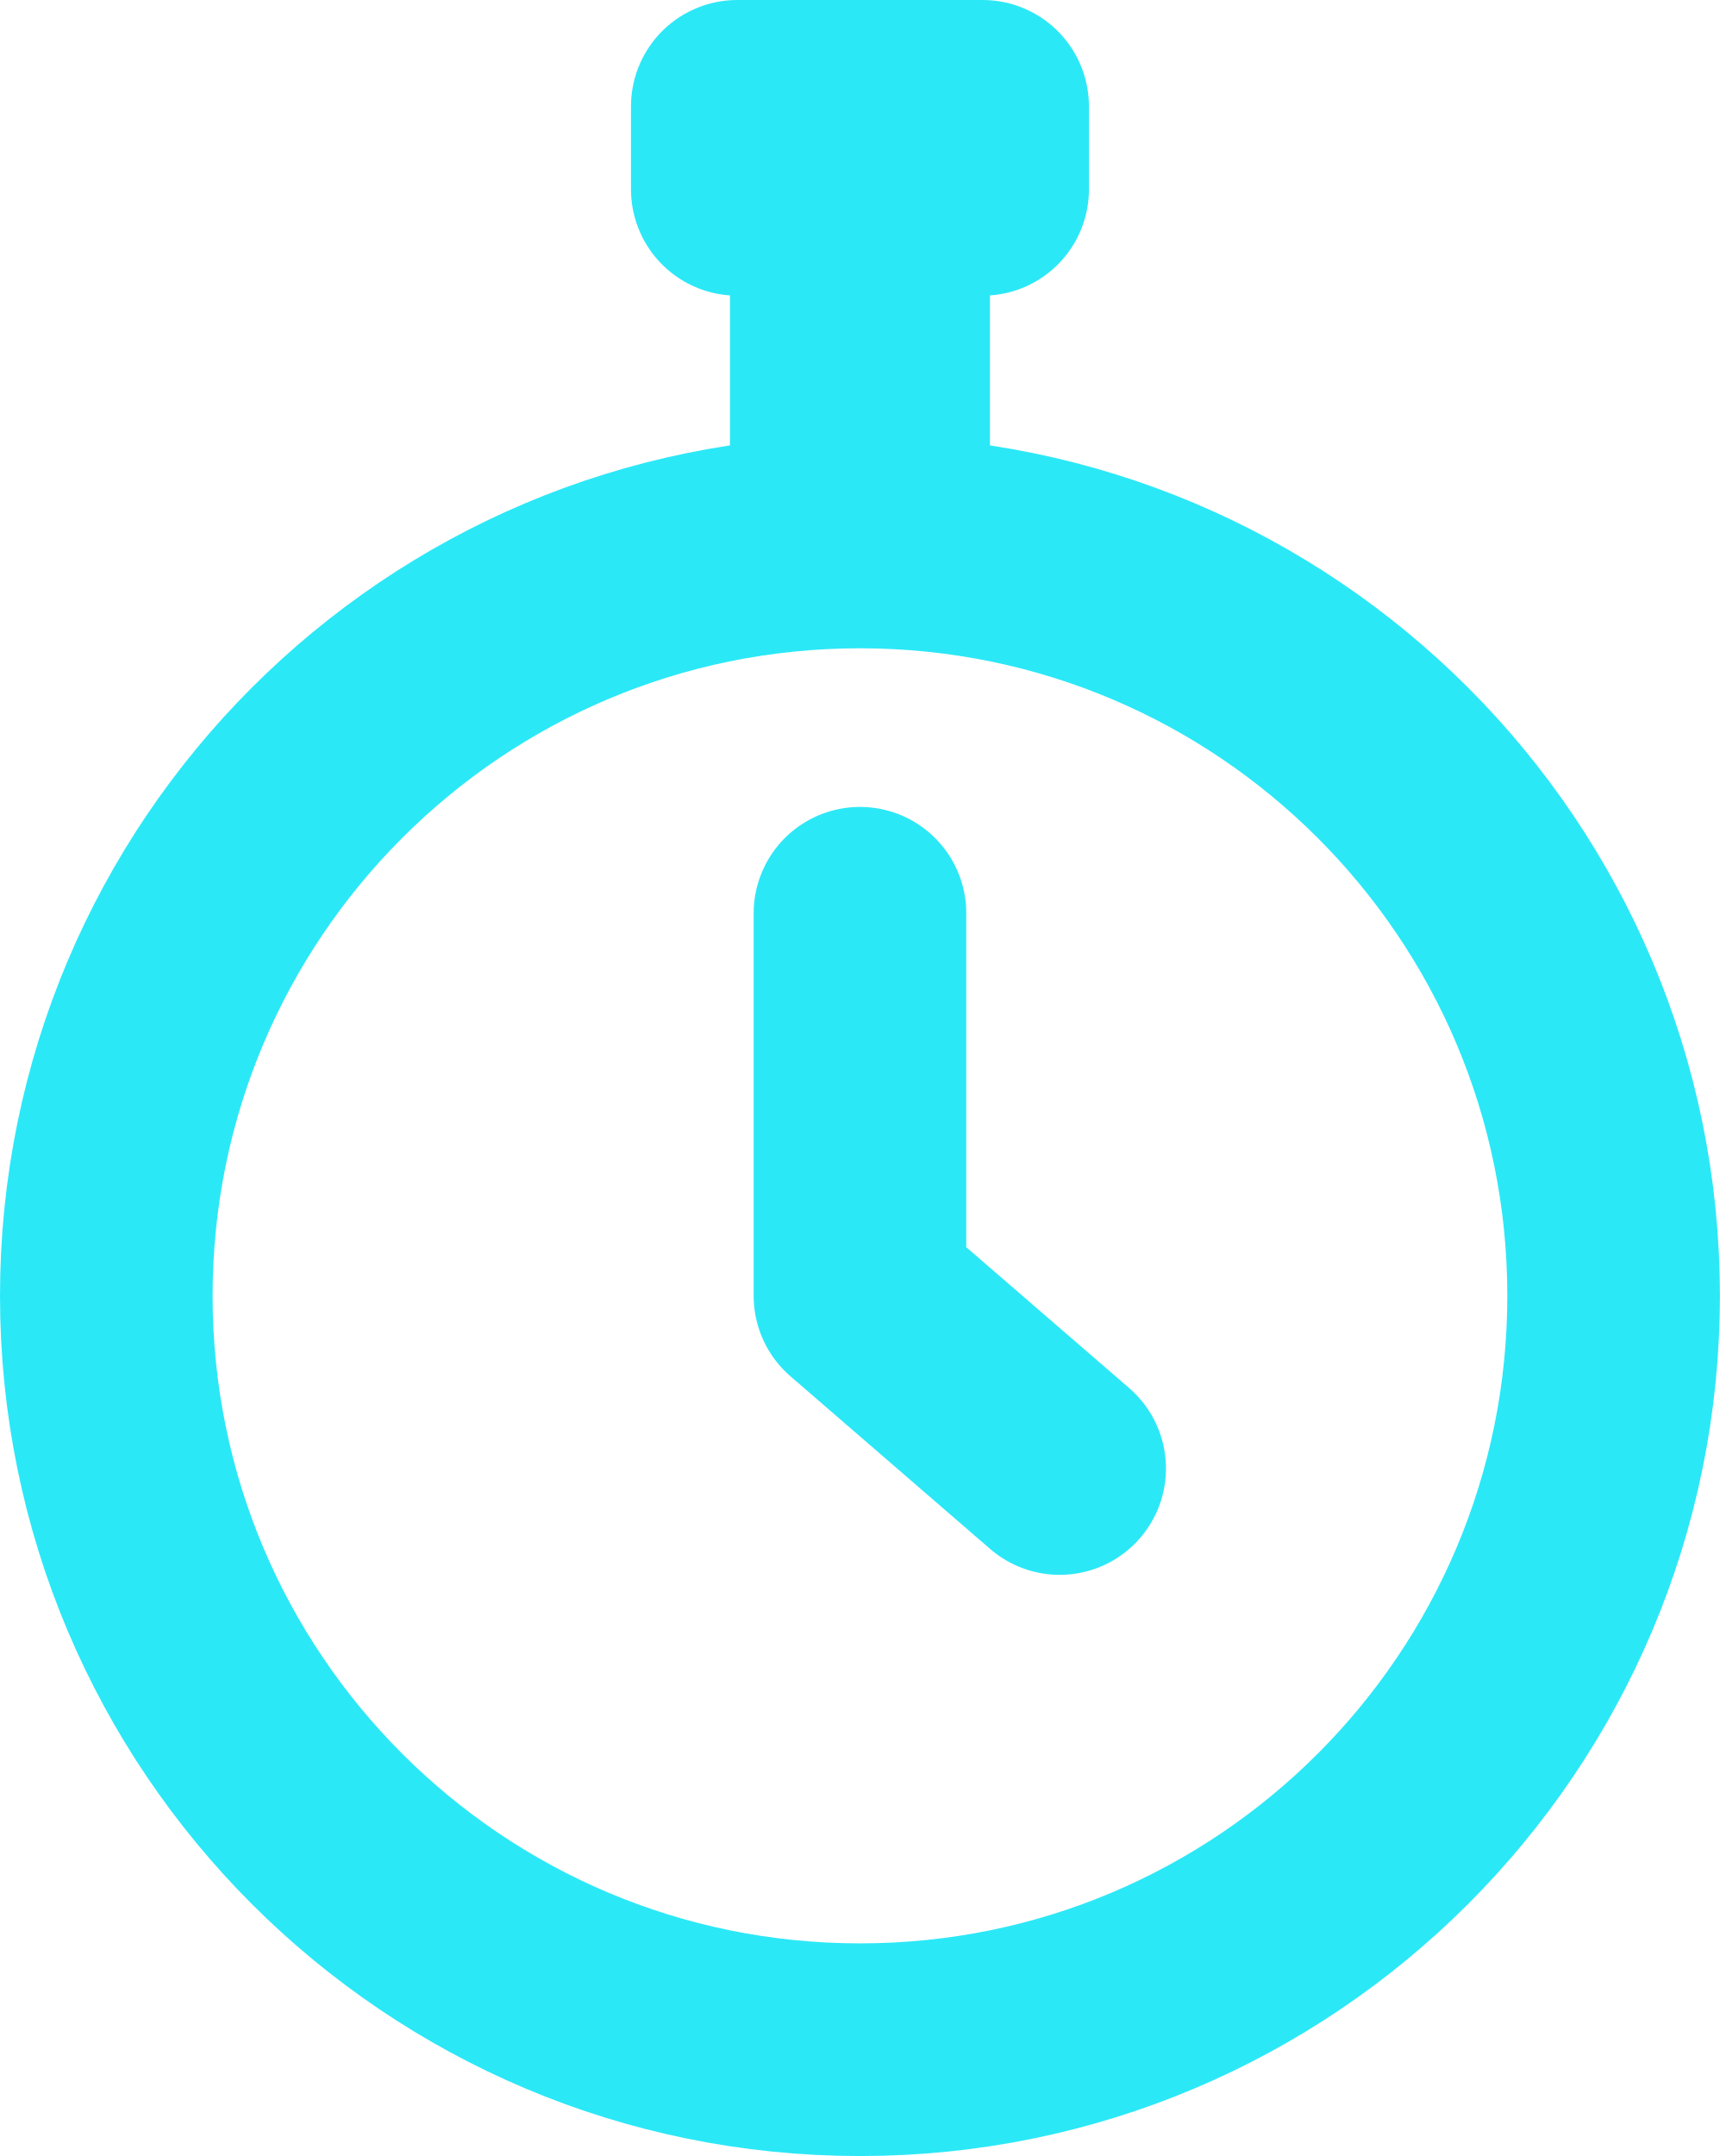
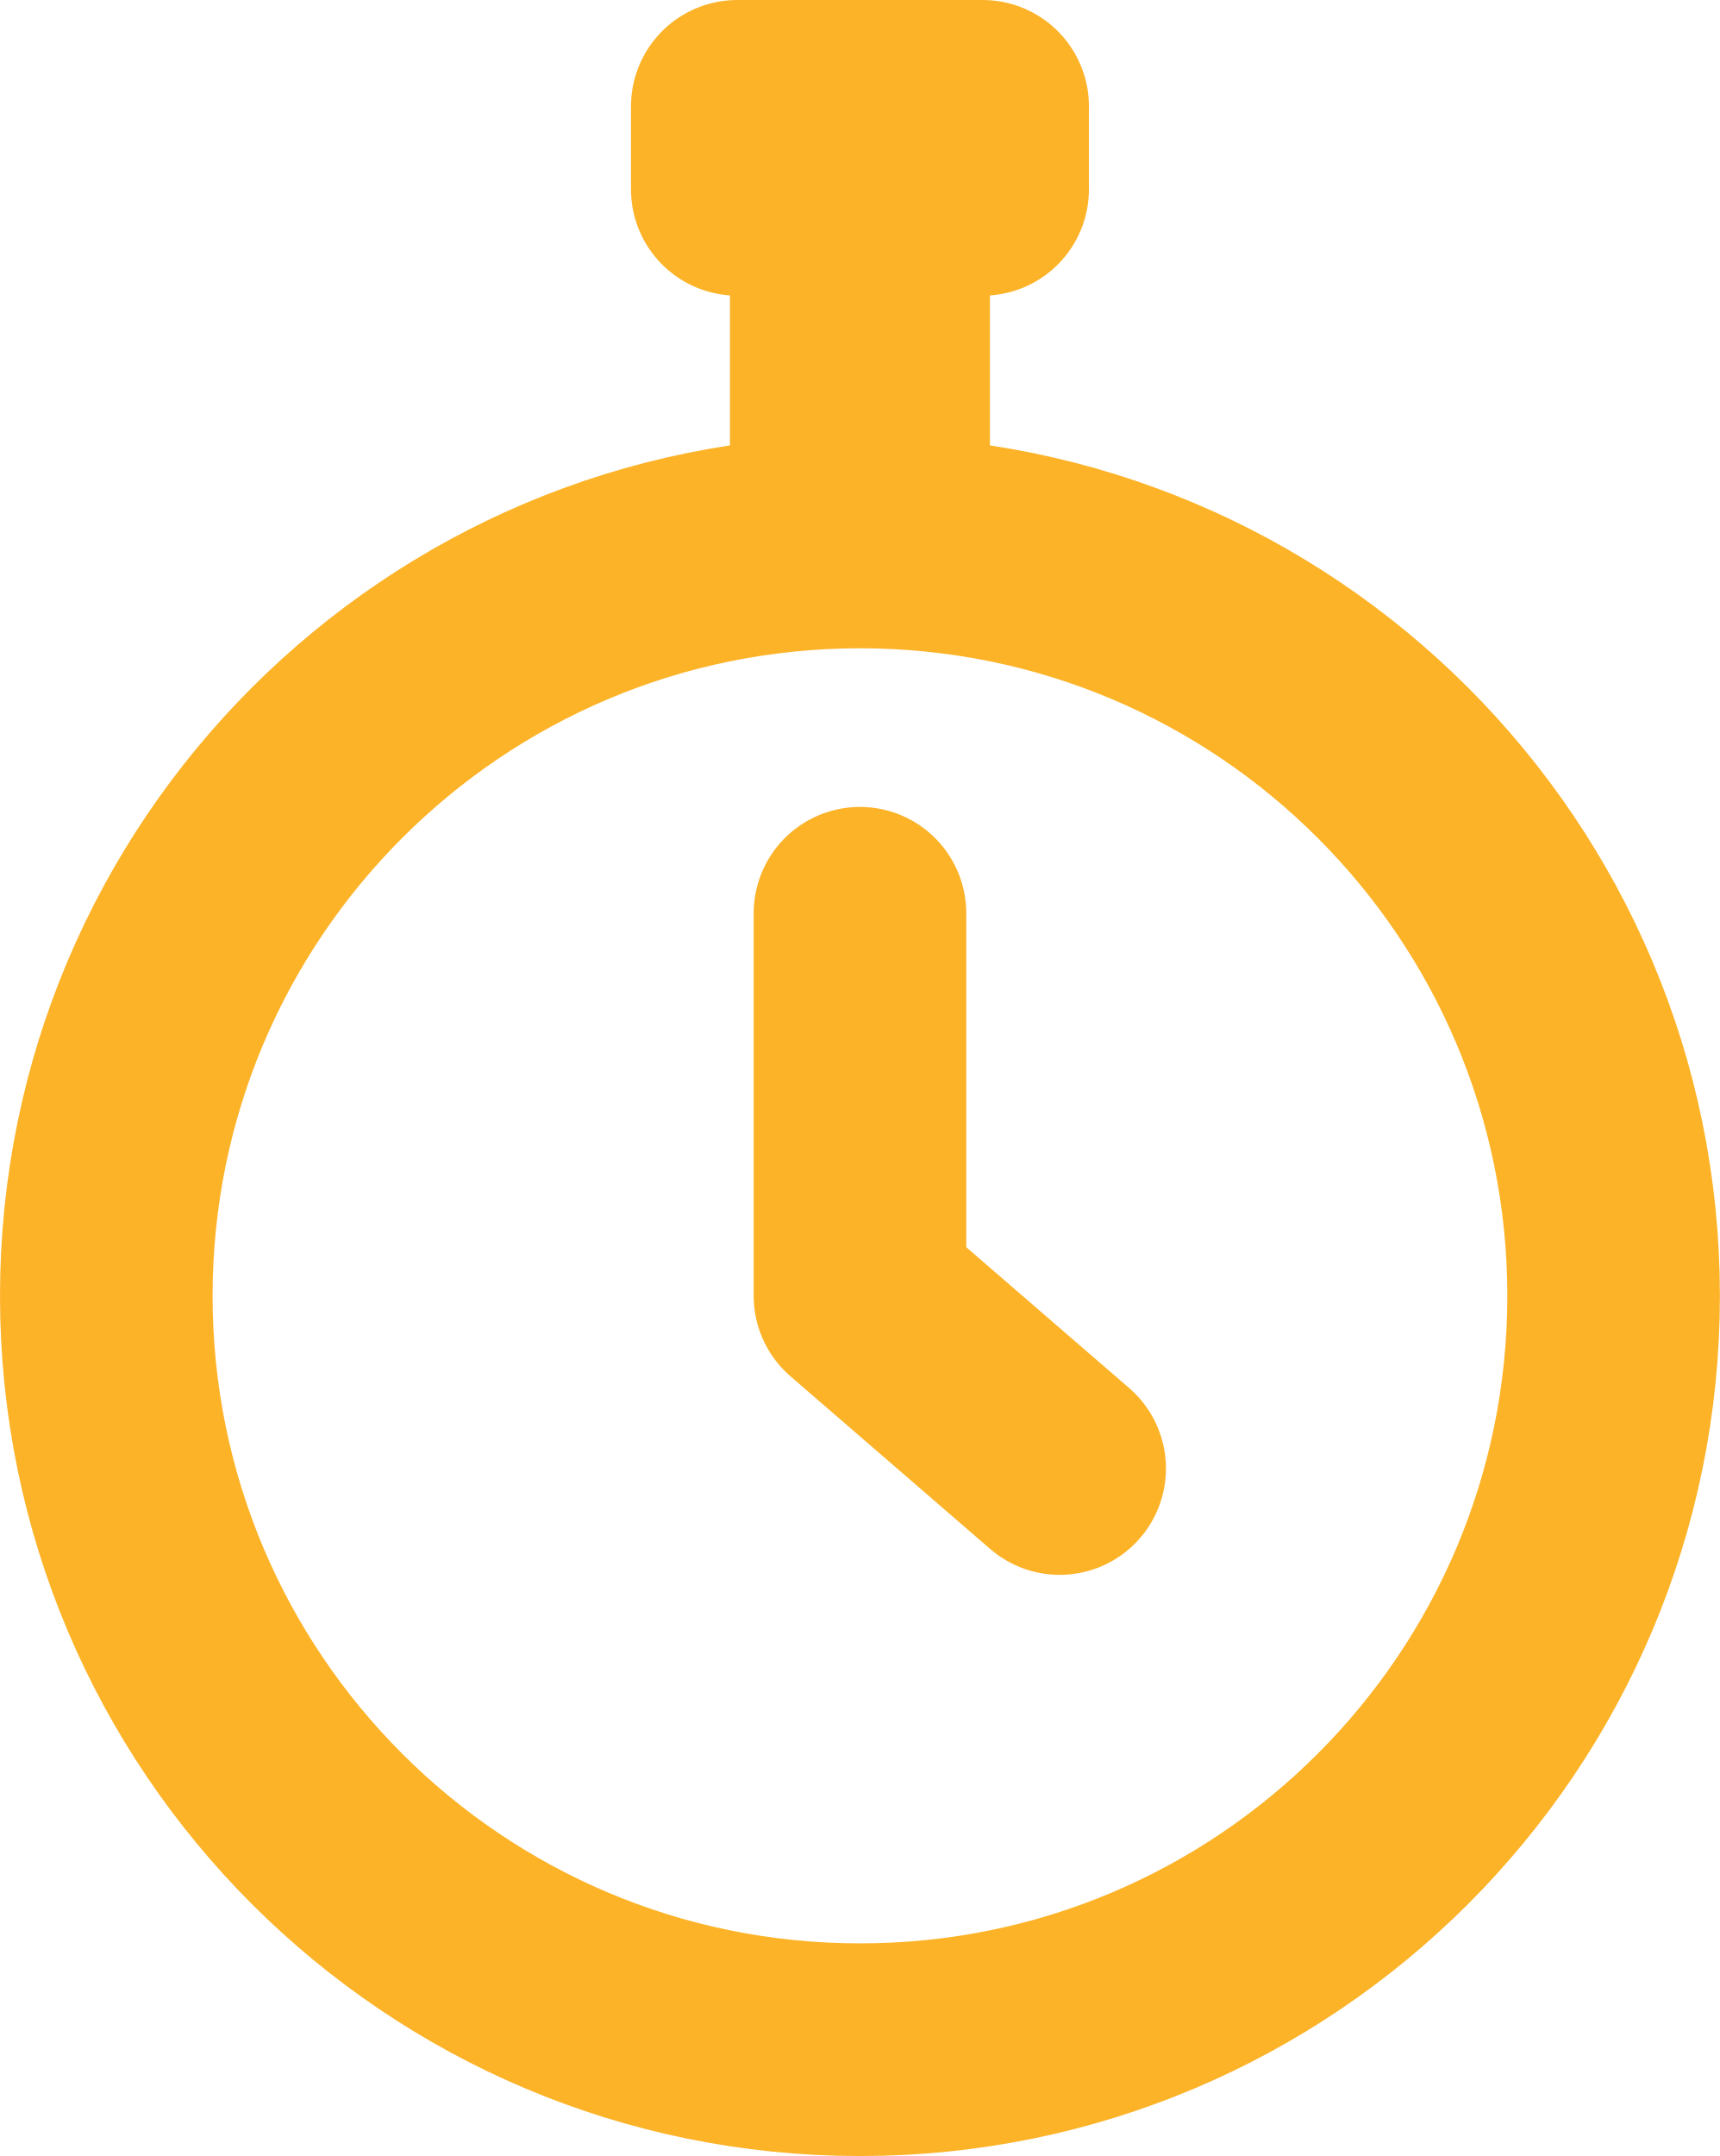
<svg xmlns="http://www.w3.org/2000/svg" width="48.54" height="60.83" viewBox="0 0 48.54 60.83">
  <defs>
    <style>
      .cls-1 {
        fill: none;
        stroke-linecap: round;
        stroke-linejoin: round;
        stroke-width: 6px;
      }

      .cls-1, .cls-2 {
-         stroke: #2be8f7;
-       }
- 
-       .cls-2 {
-         fill: #414042;
+         stroke:#FCB328;
      }
    </style>
  </defs>
  <g id="timer_icon" transform="translate(3 3)">
    <path id="Path_470" data-name="Path 470" class="cls-1" d="M44.04,30.641A21.27,21.27,0,1,1,22.769,9.372,21.27,21.27,0,0,1,44.04,30.641Z" transform="translate(-1.5 2.919)" />
    <path id="Path_471" data-name="Path 471" class="cls-1" d="M19.885,18.427V29.221l5.636,4.872" transform="translate(1.385 4.34)" />
    <rect id="Rectangle_43" data-name="Rectangle 43" class="cls-2" width="1.337" height="4.497" transform="translate(20.601 6.625)" />
    <rect id="Rectangle_44" data-name="Rectangle 44" class="cls-1" width="1.337" height="10.07" transform="translate(20.601 1.052)" />
    <rect id="Rectangle_46" data-name="Rectangle 46" class="cls-1" width="6.924" height="2.342" transform="translate(17.808)" />
  </g>
</svg>
